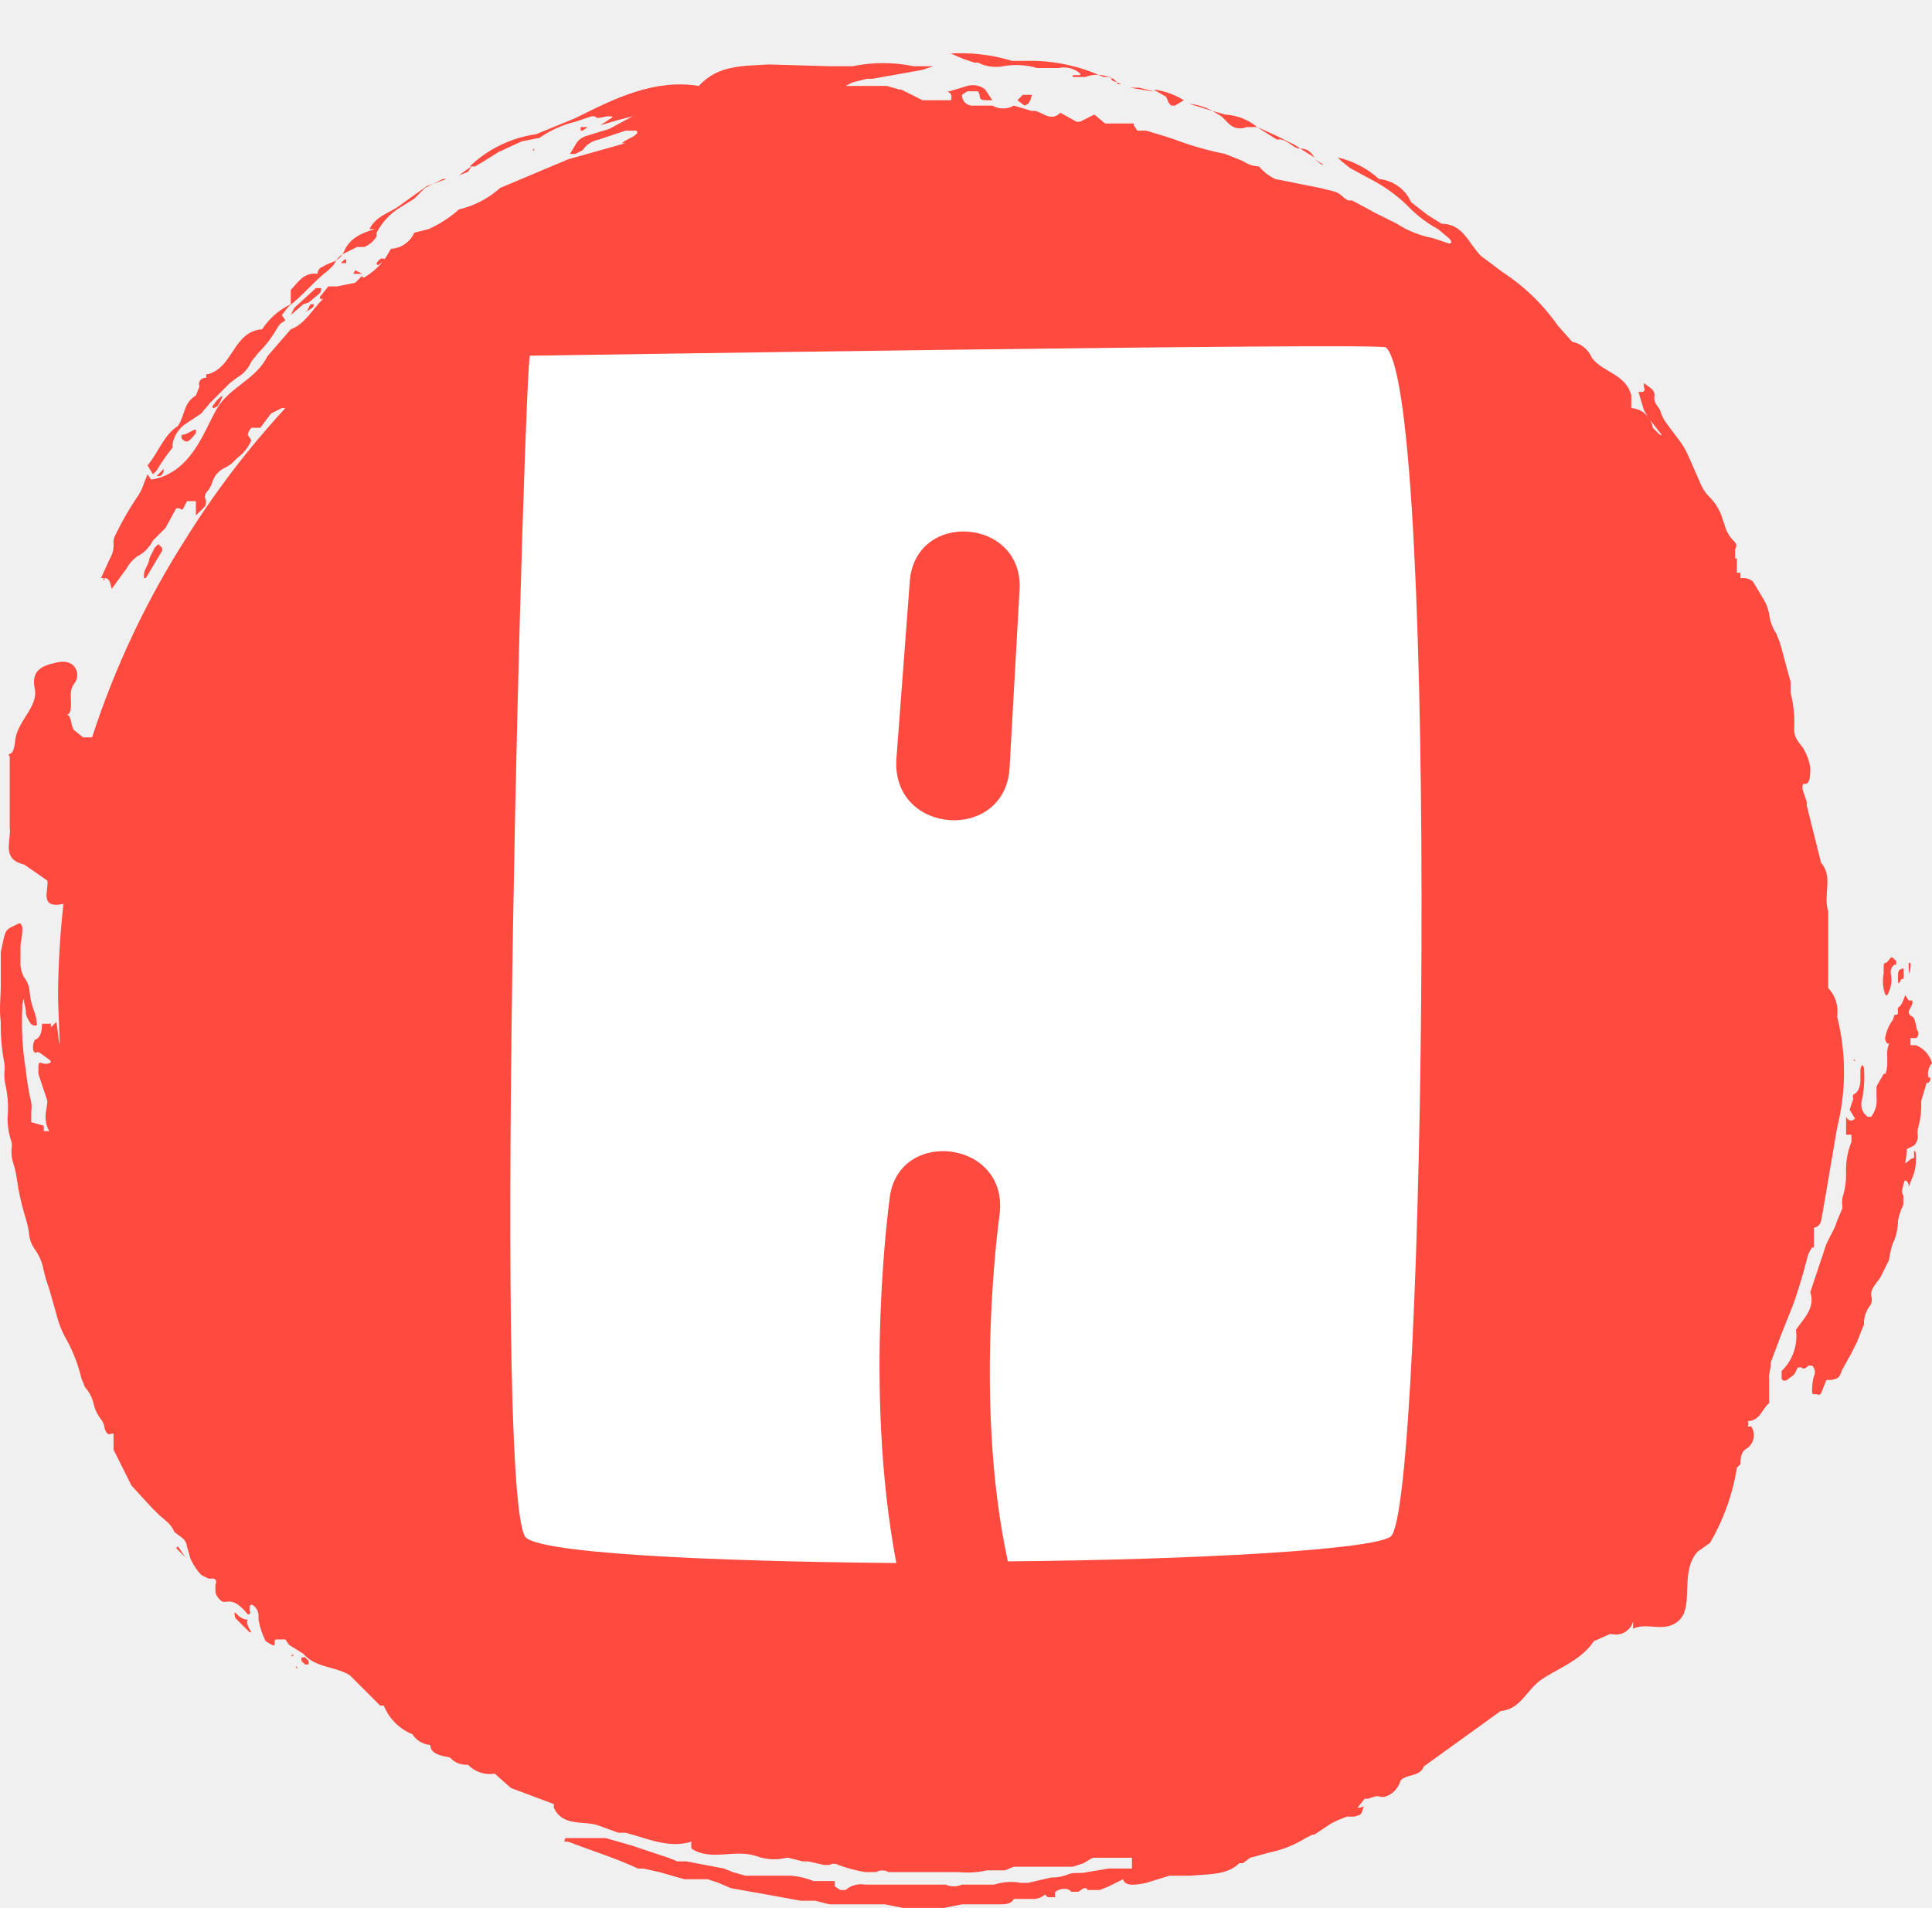
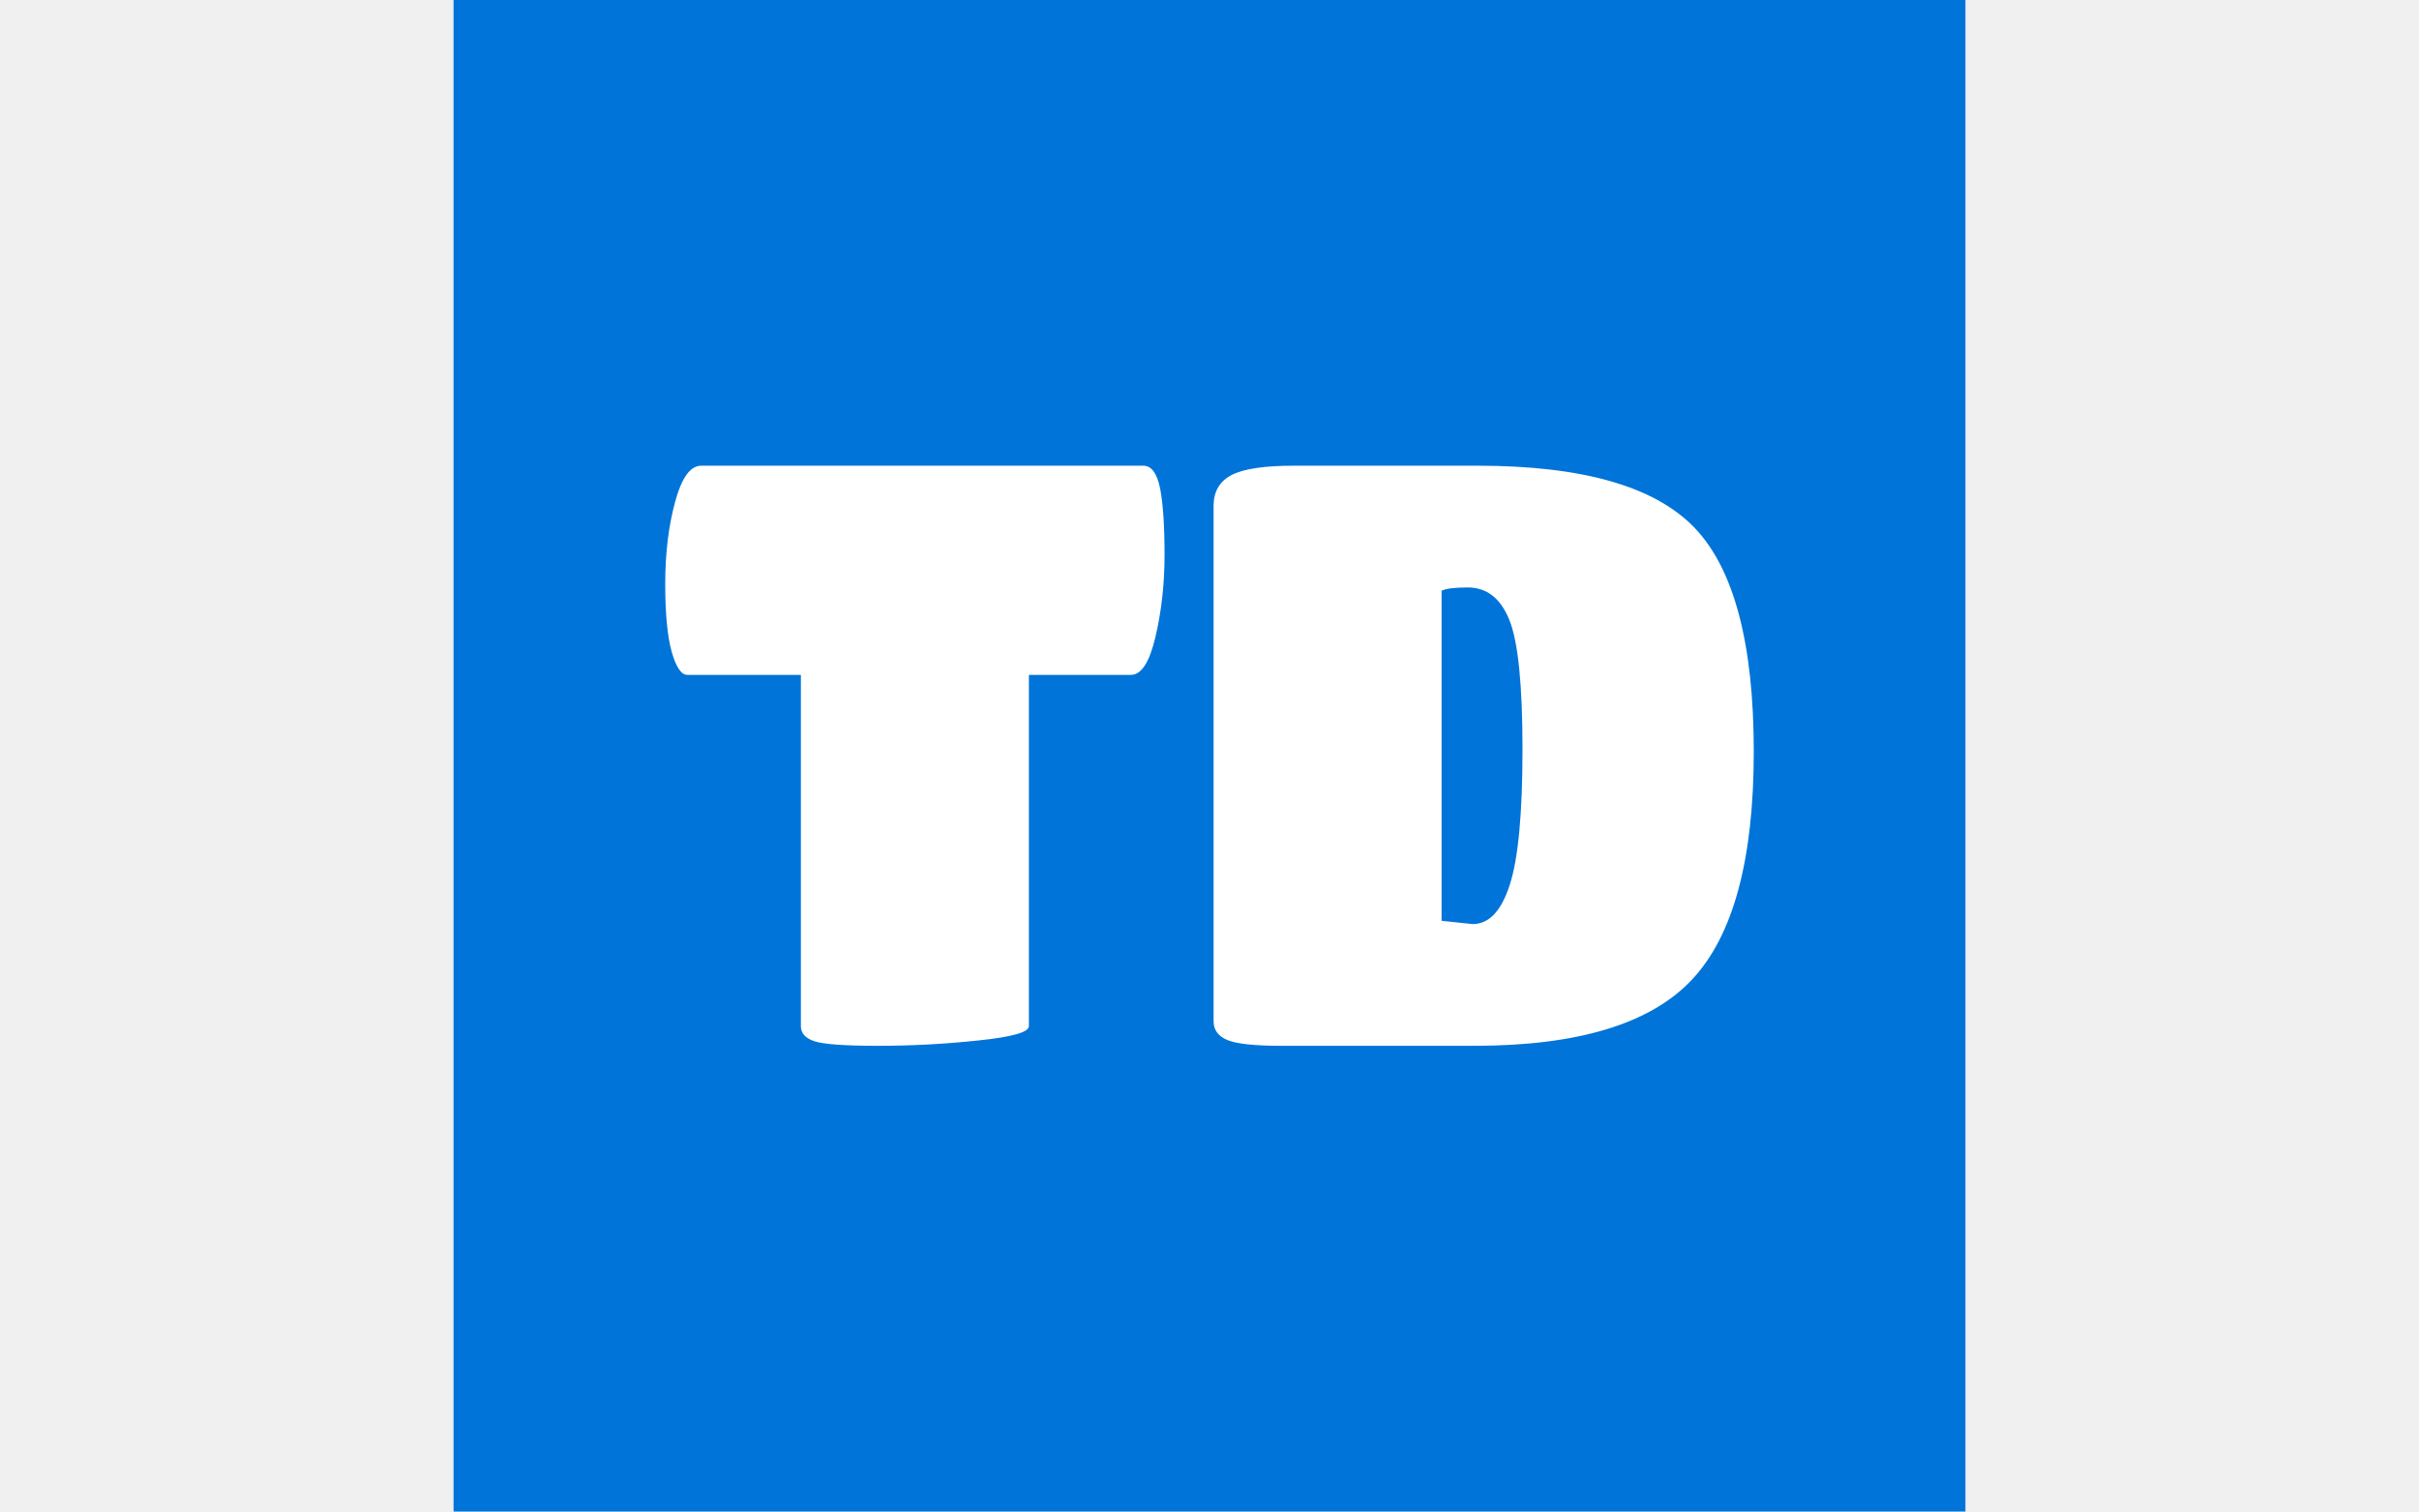
- <svg xmlns="http://www.w3.org/2000/svg" width="308.761" height="304.916" viewBox="0 0 106.008 104.687" class="css-1j8o68f" version="1.1" id="svg23">
-   <namedview id="namedview25" pagecolor="#ffffff" bordercolor="#000000" borderopacity="0.25" />
-   <defs id="SvgjsDefs2684" />
-   <g id="SvgjsG2685" featurekey="rootContainer" transform="matrix(0.9820593,0,0,0.9820593,-0.05456052,0)" fill="#ff4a3f">
-     <g id="g17">
-       <path d="M19.8 15.3h.5l-.4-.2zm.5.1zm.8-.7c0 .1 0 .1.1.1l.4-.3c-.2-.1-.3-.1-.5.2zm.4-.2zm-4.1 2.3zm-.2.6l.3-.2c.1-.1.1-.2.1-.2h-.2l-.2.4c-.1-.1-.1 0 0 0zm2.2-2.9h-.1l-.2.2h.3zm-2.1 2.4l.6-.5c.1-.1.1-.2.1-.3h-.3l-1.2 1.1-.2.4.7-.6zm-1.1.8z" id="path3" />
-       <path d="M9.7 25v-.2a1.7 1.7 0 0 1 .7-1.1l.9-.6.5-.6.7-.7.4-.4.4-.3a1.9 1.9 0 0 0 .8-.9l.4-.5a5.9 5.9 0 0 0 1-1.3l.2-.3.3-.2-.2-.3.4-.5c.8-.6 1.4-1.4 2.2-2l.3-.3a1.4 1.4 0 0 1 .5-.6l.8-.4h.4a1.4 1.4 0 0 0 .7-.6V13a3.5 3.5 0 0 1 1.3-1.4l.8-.5.2-.2.4-.4 1-.5h.2l-1.1.4-1.4 1c-.6.5-1.4.6-1.8 1.4h.3c-.7.2-1.4.5-1.7 1.2s-.8.6-1.2.9a.4.4 0 0 0-.3.4c-.8-.1-1.1.5-1.5.9v.8a3.9 3.9 0 0 0-1.6 1.4c-1.6.1-1.6 2.1-3 2.5h-.1a.2.2 0 0 0 0 .2c-.3 0-.5.2-.4.5l-.2.5c-.7.4-.6 1.1-1 1.7-.8.5-1.1 1.5-1.7 2.2l.3.5.2-.2a11.6 11.6 0 0 1 .9-1.3zM53.9 3.3l.6.2h.2a2.2 2.2 0 0 0 1.4.2 4.1 4.1 0 0 1 1.9.1h1.2a1.4 1.4 0 0 1 1.2.3.1.1 0 0 1 0 .1H60a.1.1 0 0 0 0 .1h.7a1.8 1.8 0 0 1 1.3 0c.2 0 .1.1.2.2l.5.2h-.2c-.2-.4-.5-.4-.8-.4a9.7 9.7 0 0 0-4.3-.9h-.8A9.8 9.8 0 0 0 53 3h.2zm7.3 3.1zM50.3 4.7zm10.9 1.7h.2-.2zM19 14.7zm32.1-10zm17.6 2.2a.9.9 0 0 0 1 .2h.6a3.1 3.1 0 0 0-1.8-.7l-.7-.2.5.3zm-3.4-1.3c0 .1.1.2.2.3h.2l.5-.3a4.2 4.2 0 0 0-1.7-.6l.7.4zm7.4 2.7l.8.5c-.2-.3-.4-.5-.8-.5z" id="path5" />
-       <path d="M99 76.1l.6-1.6.6-1.5c.2-.5.6-1.8.8-2.6a1.7 1.7 0 0 1 .3-.7h.1v-1.1c.5-.1.4-.6.5-.9l.8-4.7a12.7 12.7 0 0 0 0-6.2 1.9 1.9 0 0 0-.5-1.6v-4.3c-.3-.9.3-1.9-.4-2.7L101 45a.4.4 0 0 0 0-.2l-.2-.6a.5.5 0 0 1 0-.4h.1c.3 0 .3-.5.3-.9a3 3 0 0 0-.4-1.1l-.3-.4a1.1 1.1 0 0 1-.2-.7 6.7 6.7 0 0 0-.2-2v-.6c-.2-.7-.4-1.5-.6-2.2l-.2-.5a2.5 2.5 0 0 1-.4-1.1 2.5 2.5 0 0 0-.3-.8l-.6-1a.8.8 0 0 0-.6-.2h-.1V32h-.2v-.8H97V31a.4.4 0 0 0 0-.1v-.2c.1-.2.1-.3-.1-.5a1.8 1.8 0 0 1-.4-.6l-.2-.6a2.9 2.9 0 0 0-.7-1.2 2.2 2.2 0 0 1-.5-.7l-.7-1.6a4.3 4.3 0 0 0-.6-1l-.6-.8a2.4 2.4 0 0 1-.4-.8l-.2-.3a.6.6 0 0 1-.1-.5.5.5 0 0 0-.2-.4l-.4-.3v.2c.1.2 0 .3-.1.3h-.2l.3 1 .3.5.7.9h-.1l-.2-.2-.2-.2a1.3 1.3 0 0 0-1.2-1.1v-.7c-.3-1.2-1.6-1.3-2.2-2.1a1.5 1.5 0 0 0-1.1-.9l-.8-.9a11.3 11.3 0 0 0-3.1-3l-.8-.6-.4-.3c-.7-.7-1-1.8-2.2-1.8l-.8-.5-.9-.7a2.2 2.2 0 0 0-1.8-1.3 5.1 5.1 0 0 0-2.3-1.2l.2.2.5.4 1.3.7a8.5 8.5 0 0 1 2.1 1.6 6.8 6.8 0 0 0 1.5 1.1l.6.5c.1.1.2.2.1.3H81l-.9-.3a5.6 5.6 0 0 1-2-.8l-1.2-.6-1.3-.7h-.2c-.3-.1-.4-.4-.8-.5l-.8-.2-2.5-.5a2.6 2.6 0 0 1-.9-.7 1.7 1.7 0 0 1-.9-.3l-1-.4a18.1 18.1 0 0 1-2.8-.8l-.6-.2-1-.3h-.5l-.2-.3v-.1h-1.6l-.6-.5-.4.2-.4.2h-.2l-.9-.5c-.6.6-1.1-.2-1.6-.1l-1-.3a1.2 1.2 0 0 1-1.2 0h-1.2a.6.6 0 0 1-.5-.6l.3-.2h.6a.7.7 0 0 1 .1.3c0 .2.2.2.5.2h.2l-.4-.6a1.1 1.1 0 0 0-1-.2l-1 .3H53c.3.2.2.3.2.5h-1.6l-.4-.2-.8-.4h-.1l-.7-.2h-2.3l.4-.2.8-.2h.3l1.7-.3 1.1-.2.6-.2h-1.1a8.4 8.4 0 0 0-3.4 0h-1.3L43 3.6c-1.4.1-2.8 0-3.9 1.2-2.5-.4-4.7.7-6.9 1.8l-2.2.9a6.7 6.7 0 0 0-3.7 1.8h.3l.5-.3.8-.5 1.3-.6 1-.2a6 6 0 0 1 2-.9l.9-.3h.2c.1.2.5 0 .7 0h.2c.1 0 .1.1 0 .1l-.6.4 1-.3.8-.2-1.3.7-1.3.4a1 1 0 0 0-.6.5l-.3.5h.3l.4-.2a1.4 1.4 0 0 1 .9-.6l1.5-.5h.5a.1.1 0 0 1 .1.2c-.2.2-.6.3-.8.5h.2l-3.2.9-3.8 1.6a5.2 5.2 0 0 1-2.3 1.2 6.6 6.6 0 0 1-1.7 1.1l-.8.2a1.5 1.5 0 0 1-1.3.9l-.3.5a3.7 3.7 0 0 1-1.2 1.1h-.1v-.1l-.2.2-.2.2-1 .2h-.5l-.4.5c-.1.1-.1.2 0 .2h.1c-.6.6-1 1.4-1.8 1.7L15 19.9c-.6 1.2-1.8 1.6-2.6 2.6s-1.4 3.9-3.9 4.3l-.2-.3-.2.5a2.7 2.7 0 0 1-.4.8 16.9 16.9 0 0 0-1.2 2.1.8.8 0 0 0-.1.5 1.4 1.4 0 0 1-.2.8l-.5 1.1h.2c.3 0 .3.3.4.6l.8-1.1a2.2 2.2 0 0 1 .6-.7 2 2 0 0 0 .9-.9l.3-.3.4-.4.6-1.1h.2c.1.1.1.1.2 0l.2-.4h.5v.8l.5-.5a.5.5 0 0 0 0-.5.4.4 0 0 1 .1-.3 1.5 1.5 0 0 0 .3-.5 1.3 1.3 0 0 1 .8-.9l.3-.2.3-.3a2.4 2.4 0 0 0 .8-1l-.2-.3c0-.1.1-.3.2-.4h.5l.6-.8.6-.3h.2a48.8 48.8 0 0 0-5.5 7.2h-.1.1a48.4 48.4 0 0 0-5.3 11.2h-.5l-.5-.4c-.2-.2-.1-.7-.4-.9h.1c.3-.5-.1-1.2.3-1.7s.1-1.4-.9-1.2-1.5.5-1.3 1.5-1 1.8-1.1 2.9-.5.5-.3.9v3.9c.1.8-.5 1.8.8 2.1l1.3.9c.1.5-.5 1.6.9 1.3a49.2 49.2 0 0 0-.3 5c0 1.1.1 2.2.1 3.3v-.4c-.1-.4-.1-.8-.2-1.3l-.3.3v-.2h-.5c0 .5-.1.8-.4.9a.9.9 0 0 0-.1.5c0 .1.1.3.2.2s.4.2.7.4-.2.3-.4.2-.2.1-.2.3v.3l.5 1.5c0 .3-.1.6-.1.9a1.7 1.7 0 0 0 .2.8h-.3v-.3l-.7-.2v-.6a1.5 1.5 0 0 0 0-.5 14.6 14.6 0 0 1-.3-1.8 16.6 16.6 0 0 1-.2-3.5.9.9 0 0 1 .1-.5v.2a2.9 2.9 0 0 1 .1.5.8.8 0 0 0 .1.4c.1.2.2.4.4.4s.1-.1.1-.2a2.1 2.1 0 0 0-.1-.5 4.2 4.2 0 0 1-.3-1.3 1.5 1.5 0 0 0-.3-.7 1.6 1.6 0 0 1-.2-.9v-.8c0-.3.1-.6.1-.9a.5.5 0 0 0-.1-.4h-.1c-.8.4-.7.2-1 1.6V55c0 .7-.1 1.4 0 2.1a10.8 10.8 0 0 0 .2 2.3 1.8 1.8 0 0 1 0 .5 3.1 3.1 0 0 0 .1.9 5.9 5.9 0 0 1 .1 1.3 3.9 3.9 0 0 0 .2 1.7 1.2 1.2 0 0 1 0 .4 2.1 2.1 0 0 0 .1.8 4.9 4.9 0 0 1 .2.9 14 14 0 0 0 .5 2.2 5 5 0 0 1 .2 1 1.7 1.7 0 0 0 .3.7 2.9 2.9 0 0 1 .5 1.2 8.5 8.5 0 0 0 .3 1l.4 1.4a5.4 5.4 0 0 0 .6 1.5 8.5 8.5 0 0 1 .8 2.1l.2.5a2.1 2.1 0 0 1 .5 1 2.1 2.1 0 0 0 .4.8 1 1 0 0 1 .2.5c.1.3.2.4.4.3h.1v.9l.5 1 .5 1 1.1 1.2.4.4c.3.3.7.5.9 1l.4.3a.7.7 0 0 1 .3.5l.2.7a3.3 3.3 0 0 0 .6.9l.4.2h.3a.2.2 0 0 1 .1.3 2.5 2.5 0 0 0 0 .5.9.9 0 0 0 .4.5h.2c.4-.1.8.2 1.2.7h.1c0-.1.1-.1 0-.2v-.2c0-.1.1-.2.2-.1a.7.7 0 0 1 .3.6v.2a4.3 4.3 0 0 0 .4 1.2c.5.3.5.3.5.1s0-.2.2-.2h.4l.2.3.8.5c.7.8 1.8.7 2.6 1.2l1.7 1.7h.2a2.9 2.9 0 0 0 1.6 1.6 1.3 1.3 0 0 0 1 .6c0 .5.6.6 1.1.7a1.2 1.2 0 0 0 .8.4h.2a1.7 1.7 0 0 0 1.5.5l.9.8 2.4.9v.2c.5 1.1 1.7.7 2.5 1l1.1.4h.4c1.2.3 2.4.9 3.7.5a.7.7 0 0 0 0 .4c1.1.7 2.4 0 3.6.4a2.9 2.9 0 0 0 1.7.1h.1l.8.2h.3l.9.2h.3a.5.5 0 0 1 .5 0 7.9 7.9 0 0 0 1.5.4h.6a.7.7 0 0 1 .7 0h3.9a5 5 0 0 0 1.6-.1h1l.5-.2H60l.6-.2.5-.3h2.2v.6H62l-1.2.2c-.4.1-.7 0-1 .1a2.4 2.4 0 0 1-1 .2l-1.3.3h-.4a3.1 3.1 0 0 0-1.5.1h-1.8a1.1 1.1 0 0 1-.9 0h-4.5a1.3 1.3 0 0 0-1.1.3H47l-.3-.2v-.3h-1.2a4.1 4.1 0 0 0-1.3-.3h-2.5l-.7-.2-.5-.2-2.1-.4h-.5l-.5-.2-2.1-.7-1.4-.4h-2.2c-.1 0-.1.1-.1.2h.2c1.3.5 2.6.9 3.9 1.5h.3l.9.2 1.4.4h1.3l.6.2.7.3 1.7.3 1.1.2 1.1.2h.8l.8.2h3.1l1 .2h2.3l1-.2H56c.4 0 .6-.1.7-.3h1a1 1 0 0 0 .8-.3c-.1.1 0 .1.1.2h.4v-.2c0-.1 0-.1.2-.2s.6-.1.7.1h.4l.3-.2c.2 0 .2 0 .2.1h.7l.5-.2.8-.4c.1.3.4.4 1.3.2l1.3-.4h1.2c.9-.1 2 0 2.7-.7h.2l.4-.3 1.1-.3a6.1 6.1 0 0 0 2-.8l.4-.2h.1l.9-.6.4-.2.5-.2h.4c.4-.1.4-.1.5-.4s0-.1-.2-.1h-.1l.4-.5h.2c.3-.1.5-.2.7-.1h.2a1.3 1.3 0 0 0 .9-.9c.3-.4 1.1-.2 1.3-.8l4.3-3.1c1.1-.1 1.4-1.1 2.2-1.7s2.3-1.1 3-2.2l.9-.4h.1a1 1 0 0 0 1.2-.7v.4c.8-.4 1.8.3 2.6-.5s0-2.7 1-3.8l.7-.5a12.1 12.1 0 0 0 1.5-4.2l.2-.2c0-.3 0-.7.4-.9a.9.9 0 0 0 .2-1.2h-.2a.3.3 0 0 0 0-.3c.7 0 .8-.7 1.2-1V77a.5.5 0 0 1 0-.2 3.8 3.8 0 0 0 .1-.7zM5.9 32.2z" id="path7" />
-       <path d="M26.4 9.3l-.3.2-.4.3.5-.2zm6.1-2h.1l.3-.2h-.4zm-2.6 1l-.1.1h.1v-.1zm-1.5 1.4zm1.3-.2zm-6.3 3.1zM9.2 26.2l-.4.4H9a.4.4 0 0 0 .2-.4zm3-3.5a2.1 2.1 0 0 0 .3-.6 1.5 1.5 0 0 0-.5.5c-.1.1-.1.2 0 .2zM11 24.2V24c-.2 0-.5.3-.8.3v.2c.3.3.4.2.8-.3zm3 66.2zM73.9 9.2h.1l-.5-.3zm-2.5-1.4c.5-.1.8.4 1.2.5h.1l-.3-.2-1-.5-1.1-.5.3.2zM52.8 3.1zm11.7 2h-.1l-1.2-.2h.5zm2 .7l1.3.4a3.3 3.3 0 0 0-1.3-.4zm-9 0a1 1 0 0 0 .2-.5h-.5l-.3.3.4.3zm9 1.6zM49.9 4.2zm2.9.7zM48.5 4zm13.8 2.1a.5.5 0 0 0 0 .1zm44.8 52.3h-.3V58h.3c.1 0 .2-.3.1-.4s-.1-.7-.3-.8a.3.3 0 0 1-.2-.3l.2-.4a.4.4 0 0 0 0-.2h-.2l-.2-.3c-.1.3-.2.6-.4.7a.5.5 0 0 0 0 .2c0 .1 0 .2-.1.2h-.1a1.1 1.1 0 0 1-.1.3 2.3 2.3 0 0 0-.4.9.4.4 0 0 0 .1.4h.1a1.7 1.7 0 0 0-.1.8v.4a1.8 1.8 0 0 1-.1.5h-.1l-.4.7v.6a1.5 1.5 0 0 1-.3 1.1h-.2l-.2-.2a.9.9 0 0 1-.1-.8 6.5 6.5 0 0 0 .1-1.7c0-.1-.1-.2-.1-.2a.5.5 0 0 0-.1.3v.6c0 .2-.1.6-.3.7s-.1.2-.1.3l-.2.6.3.5c-.2.2-.4.1-.5-.1v1h.3v.4a4.2 4.2 0 0 0-.3 1.4 3.3 3.3 0 0 0 0 .4 4 4 0 0 1-.2 1.3 2 2 0 0 0 0 .6l-.3.7a3.2 3.2 0 0 1-.3.7l-.3.6-.9 2.7c.3.9-.4 1.5-.8 2.1a2.7 2.7 0 0 1-.8 2.3v.4c0 .1.1.2.3.1l.4-.3.2-.4h.2c.1.1.2.1.4-.1h.2a.5.5 0 0 1 .1.6 2.9 2.9 0 0 0-.1.8c0 .1 0 .2.1.2h.2c.1.1.2 0 .3-.3l.2-.5h.3c.4-.1.4-.1.6-.6l.5-.9.3-.6.4-1a1.6 1.6 0 0 1 .3-1 .6.6 0 0 0 .1-.6c0-.2 0-.3.2-.6l.3-.4.5-1a4.7 4.7 0 0 1 .2-.9 3 3 0 0 0 .3-1.3 3.8 3.8 0 0 1 .3-.9v-.5c-.1-.2-.1-.2 0-.6s.1-.2.2-.2a.4.4 0 0 1 .1.3l.2-.5a2.3 2.3 0 0 0 .2-.9v-.3c0-.1 0-.3-.1-.3v.4c-.2 0-.3.2-.5.3a6.4 6.4 0 0 0 .1-.8l.4-.2a.7.7 0 0 0 .2-.6 1.4 1.4 0 0 1 0-.3 4.8 4.8 0 0 0 .2-1.4v-.2l.3-1h.1a.3.3 0 0 0 .1-.3h-.1a.9.9 0 0 1 .2-.8 1.5 1.5 0 0 0-.9-1zm-1.2 7.8zm-.2-9.9zm0 0zM9.1 30.8a.3.3 0 0 0 0-.2l-.2-.2-.2.2-.3.6c0 .3-.3.6-.3.9v.2h.1zm96.3 24.8h.1a1.7 1.7 0 0 0 .2-1.2.5.5 0 0 1 .2-.5h.1v-.2l-.2-.2h-.1c-.1.1-.2.3-.3.3s-.1.1-.1.3v.3a2.2 2.2 0 0 0 .1 1.2zM13.2 90.1c-.1 0 0 .2 0 .3l.8.8h.1c-.2-.3-.3-.6-.2-.7a.9.9 0 0 1-.5-.2zm.8.3zm92.3-35.7h.1a2 2 0 0 0 0-.6c-.3.1-.3.1-.3.6s.1.1.2 0z" id="path9" />
-       <path d="M106.7 62a.6.6 0 0 0 .1-.5c0-.1-.1-.2-.1-.1h-.2v.2c0 .4.1.5.2.4zm.1-8.2h-.1v.6a1 1 0 0 0 .1-.6zM17.1 92.6h-.2v.2l.2.2h.2v-.2zm86.6-33.3c0-.1 0-.1-.1-.1zM9.9 86.5l.5.5-.4-.6z" id="path11" />
-       <circle cx="10.5" cy="87.1" transform="rotate(-24.8 10.4 87.159)" id="circle13" />
-       <path d="M9.7 30.1h-.1v.2-.2h.1zm83.2-6.6l-.2-.3h-.1zm-14.7 77.1zM5.9 32.2zm-.1.2a.3.3 0 0 0 .1-.2v.2zm1.9-4.9zM61.5 2.4zm42.8 58.2v.1-.1zM16.4 92.5h-.1c.1.1.2 0 .1-.1zm.2.7h.1l-.1-.1v.1zm73.9-71.3zm15.2 34.4zM14.6 91.7zm92.1-37zm-.8 11.4zM34.6 0z" id="path15" />
-     </g>
-   </g>
-   <g id="SvgjsG2686" featurekey="nameFeature-0" transform="matrix(2.284354,0,0,2.284354,27.98006,-5.60952)" fill="#ffffff">
-     <path d="M9.6 16.48 l-0.32 4.24 c-0.08 1.8 2.6 1.96 2.72 0.2 l0.24 -4.28 c0.12 -1.76 -2.56 -1.96 -2.64 -0.16 z M0.48 11 l0 0 c0.04 0 20.48 -0.32 20.56 -0.2 c1.28 1.12 0.96 27.8 0.12 28.56 c-0.4 0.32 -4.64 0.56 -9.2 0.6 c-0.84 -3.84 -0.2 -8.32 -0.2 -8.32 c0.24 -1.8 -2.44 -2.12 -2.64 -0.4 c0 0.04 -0.64 4.52 0.16 8.76 c-4.56 -0.04 -8.68 -0.24 -8.92 -0.64 c-0.8 -1.44 0 -28.28 0.12 -28.36 z" id="path20" />
+ <svg xmlns="http://www.w3.org/2000/svg" version="1.1" width="1000" height="625" viewBox="0 0 1000 625">
+   <g transform="matrix(1,0,0,1,0,0)">
+     <svg viewBox="0 0 512 320" data-background-color="#ffffff" preserveAspectRatio="xMidYMid meet" height="625" width="1000">
+       <g id="tight-bounds" transform="matrix(1,0,0,1,0,0)">
+         <svg viewBox="0 0 512 320" height="320" width="512">
+           <g>
+             <svg>
+ 						</svg>
+           </g>
+           <g>
+             <svg viewBox="0 0 512 320" height="320" width="512">
+               <g>
+                 <path d="M96 320l0-320 320 0 0 320z" fill="#0074d9" fill-rule="nonzero" stroke="none" stroke-width="1" stroke-linecap="butt" stroke-linejoin="miter" stroke-miterlimit="10" stroke-dasharray="" stroke-dashoffset="0" font-family="none" font-weight="none" font-size="none" text-anchor="none" style="mix-blend-mode: normal" data-fill-palette-color="tertiary">
+ 								</path>
+               </g>
+               <g transform="matrix(1,0,0,1,140.8,98.59459)">
+                 <svg viewBox="0 0 230.4 122.811" height="122.811" width="230.4">
+                   <g>
+                     <svg viewBox="0 0 230.4 122.811" height="122.811" width="230.4">
+                       <g>
+                         <svg viewBox="0 0 230.4 122.811" height="122.811" width="230.4">
+                           <g>
+                             <svg viewBox="0 0 230.4 122.811" height="122.811" width="230.4">
+                               <g id="textblocktransform">
+                                 <svg viewBox="0 0 230.4 122.811" height="122.811" width="230.4" id="textblock">
+                                   <g>
+                                     <svg viewBox="0 0 230.4 122.811" height="122.811" width="230.4">
+                                       <g transform="matrix(1,0,0,1,0,0)">
+                                         <svg width="230.4" viewBox="1 -35.5 66.6 35.5" height="122.811" data-palette-color="#ffffff">
+                                           <path d="M23.25-1.2Q23.25-0.65 20.18-0.33 17.1 0 14.03 0 10.95 0 10.13-0.28 9.3-0.55 9.3-1.2L9.3-1.2 9.3-22.7 2.35-22.7Q1.8-22.7 1.4-24.1 1-25.5 1-28.28 1-31.05 1.6-33.27 2.2-35.5 3.2-35.5L3.2-35.5 30.25-35.5Q31-35.5 31.28-34.1 31.55-32.7 31.55-30.05 31.55-27.4 31-25.05 30.45-22.7 29.5-22.7L29.5-22.7 23.25-22.7 23.25-1.2ZM50.5 0L50.5 0 38.7 0Q36.25 0 35.4-0.35 34.55-0.7 34.55-1.5L34.55-1.5 34.55-33.05Q34.55-34.35 35.65-34.93 36.75-35.5 39.45-35.5L39.45-35.5 50.7-35.5Q60.3-35.5 63.95-31.73 67.6-27.95 67.6-18 67.6-8.05 63.8-4.03 60 0 50.5 0ZM50.1-28.05L50.1-28.05Q48.9-28.05 48.5-27.85L48.5-27.85 48.5-7.65 50.4-7.45Q51.9-7.45 52.67-9.85 53.45-12.25 53.45-18.15 53.45-24.05 52.65-26.05 51.85-28.05 50.1-28.05Z" opacity="1" transform="matrix(1,0,0,1,0,0)" fill="#ffffff" class="undefined-text-0" data-fill-palette-color="quaternary" id="text-0">
+ 																					</path>
+                                         </svg>
+                                       </g>
+                                     </svg>
+                                   </g>
+                                 </svg>
+                               </g>
+                             </svg>
+                           </g>
+                           <g>
+ 													</g>
+                         </svg>
+                       </g>
+                     </svg>
+                   </g>
+                 </svg>
+               </g>
+             </svg>
+           </g>
+           <defs>
+ 					</defs>
+         </svg>
+         <rect width="512" height="320" fill="none" stroke="none" visibility="hidden">
+ 				</rect>
+       </g>
+     </svg>
  </g>
</svg>
